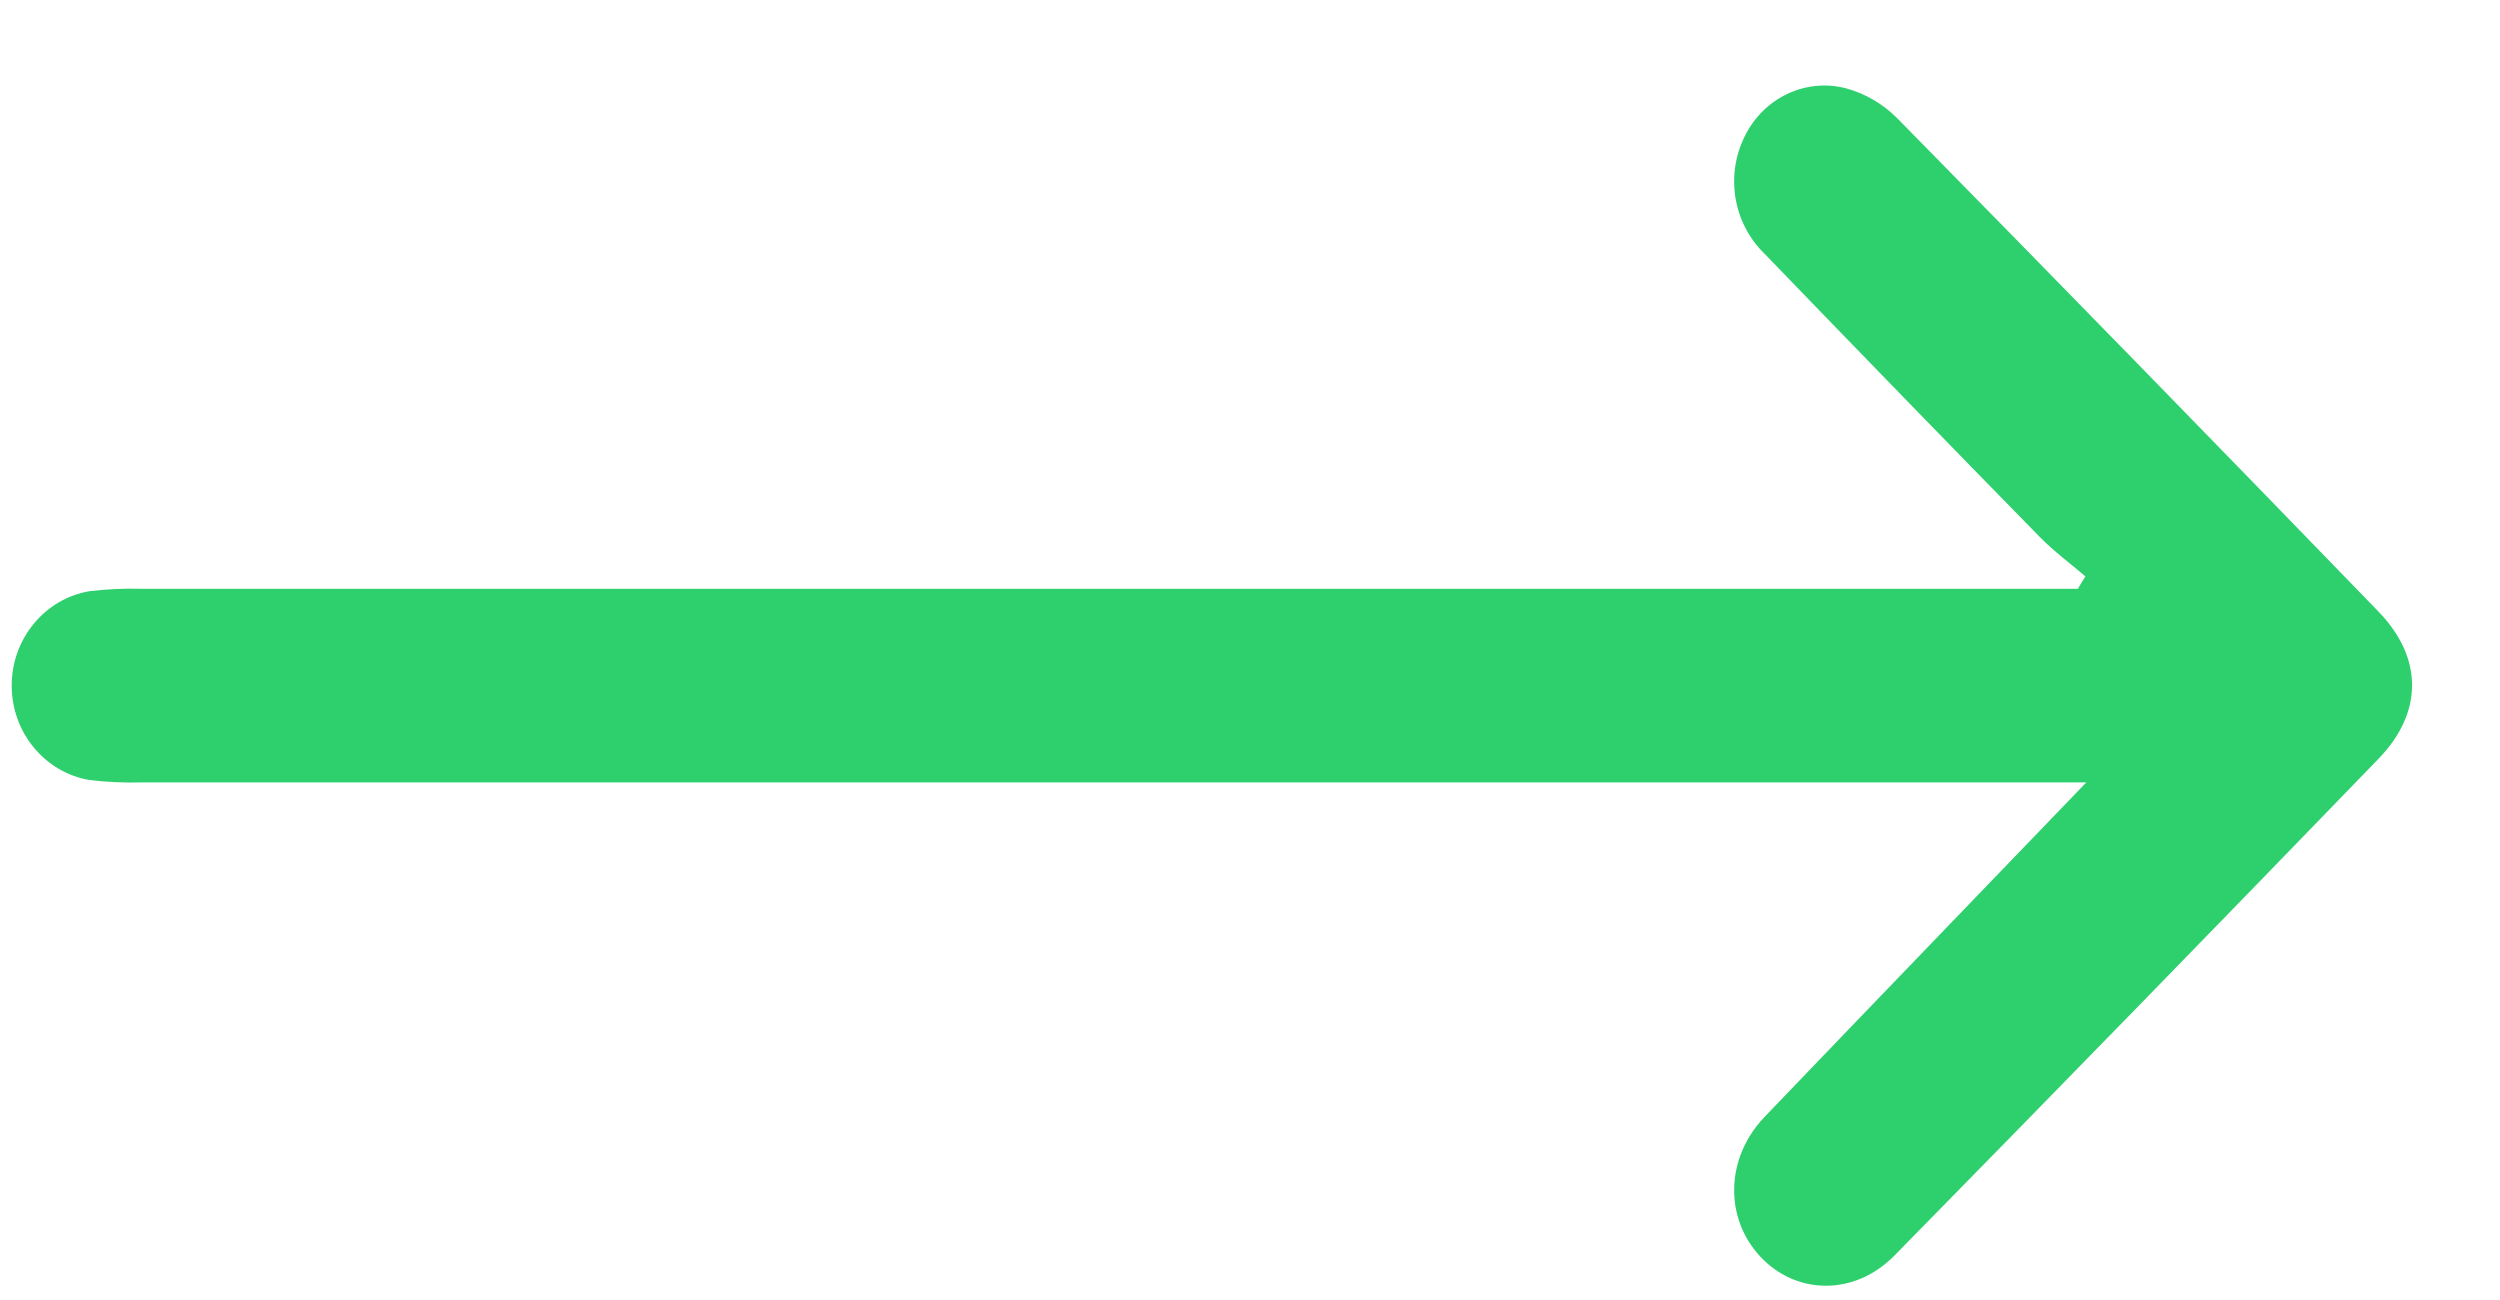
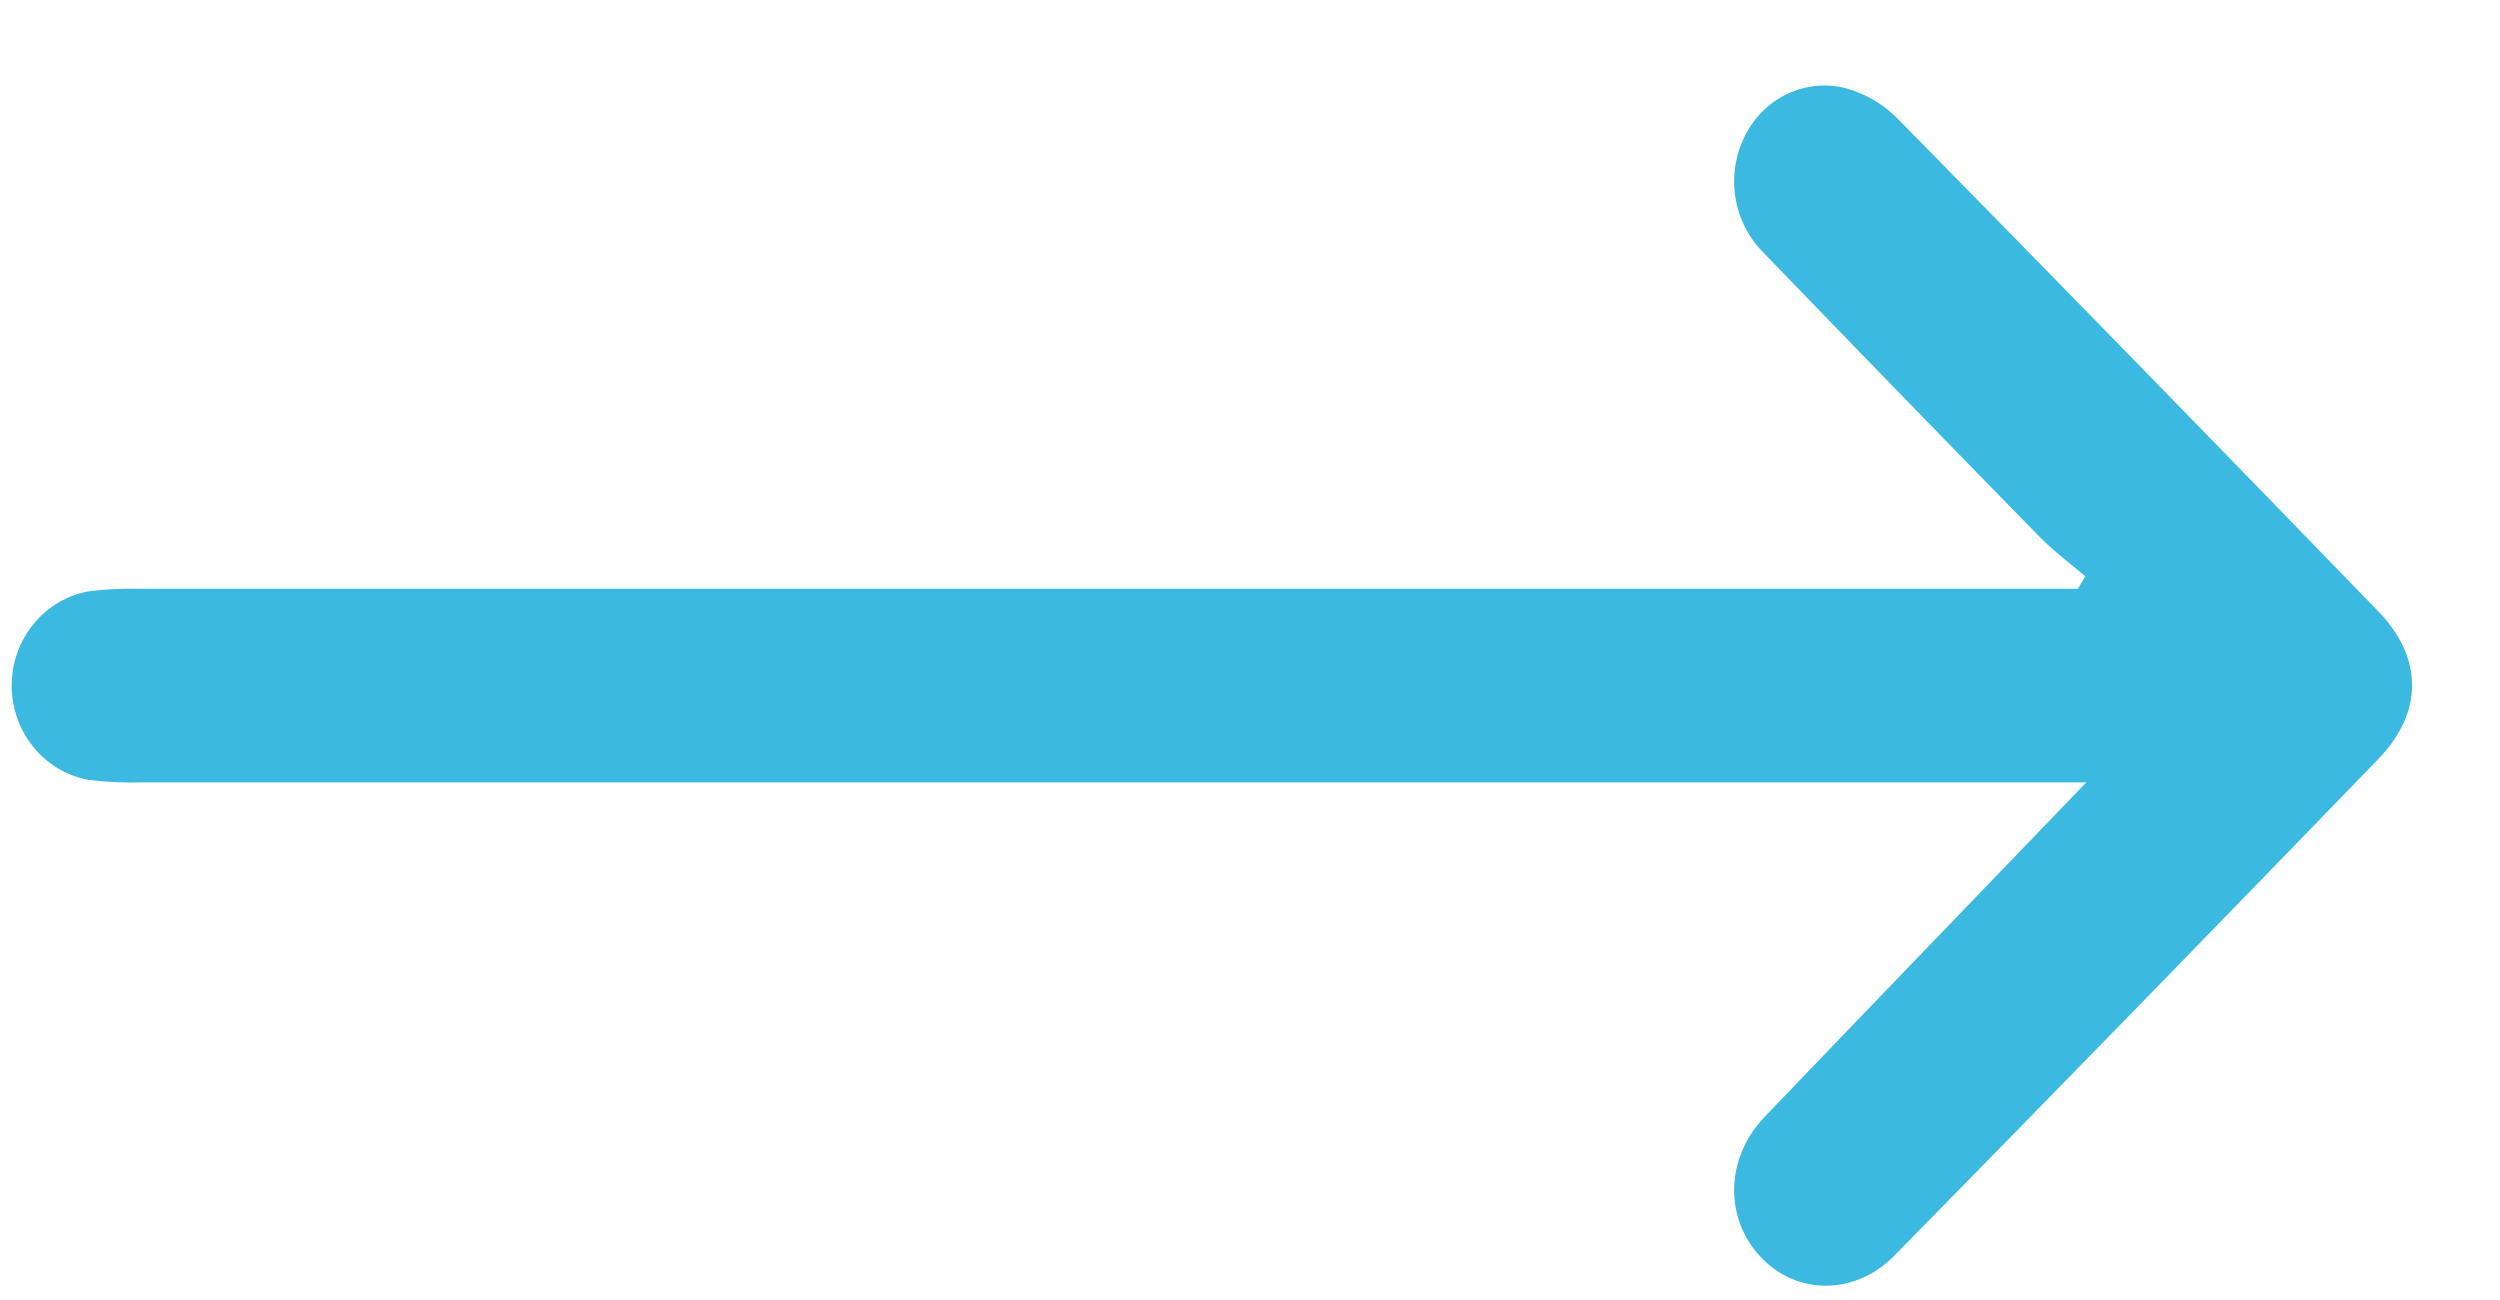
<svg xmlns="http://www.w3.org/2000/svg" width="25" height="13" viewBox="0 0 25 13" fill="none">
-   <path d="M20.863 7.824H20.312C14.014 7.824 7.716 7.824 1.419 7.824C1.243 7.829 1.068 7.821 0.894 7.8C0.677 7.763 0.48 7.648 0.338 7.475C0.195 7.303 0.117 7.083 0.117 6.856C0.117 6.629 0.195 6.41 0.338 6.237C0.48 6.064 0.677 5.949 0.894 5.912C1.068 5.891 1.243 5.883 1.419 5.888H20.779C20.803 5.847 20.827 5.805 20.854 5.764C20.704 5.635 20.544 5.518 20.404 5.376C19.48 4.433 18.56 3.485 17.643 2.535C17.491 2.387 17.39 2.192 17.355 1.98C17.32 1.767 17.353 1.549 17.45 1.358C17.542 1.172 17.692 1.024 17.876 0.938C18.06 0.851 18.267 0.832 18.463 0.884C18.653 0.936 18.827 1.038 18.969 1.179C20.581 2.819 22.186 4.464 23.785 6.116C24.23 6.576 24.235 7.123 23.785 7.588C22.178 9.25 20.564 10.906 18.945 12.555C18.548 12.96 17.965 12.952 17.605 12.568C17.245 12.185 17.251 11.587 17.641 11.174C18.685 10.084 19.735 8.997 20.863 7.824Z" fill="#2ED06E" />
+   <path d="M20.863 7.824H20.312C14.014 7.824 7.716 7.824 1.419 7.824C1.243 7.829 1.068 7.821 0.894 7.8C0.677 7.763 0.48 7.648 0.338 7.475C0.195 7.303 0.117 7.083 0.117 6.856C0.117 6.629 0.195 6.41 0.338 6.237C0.48 6.064 0.677 5.949 0.894 5.912C1.068 5.891 1.243 5.883 1.419 5.888H20.779C20.803 5.847 20.827 5.805 20.854 5.764C20.704 5.635 20.544 5.518 20.404 5.376C19.48 4.433 18.56 3.485 17.643 2.535C17.491 2.387 17.39 2.192 17.355 1.98C17.32 1.767 17.353 1.549 17.45 1.358C17.542 1.172 17.692 1.024 17.876 0.938C18.06 0.851 18.267 0.832 18.463 0.884C18.653 0.936 18.827 1.038 18.969 1.179C20.581 2.819 22.186 4.464 23.785 6.116C24.23 6.576 24.235 7.123 23.785 7.588C22.178 9.25 20.564 10.906 18.945 12.555C18.548 12.96 17.965 12.952 17.605 12.568C17.245 12.185 17.251 11.587 17.641 11.174C18.685 10.084 19.735 8.997 20.863 7.824Z" fill="#3BB9E1" />
</svg>
